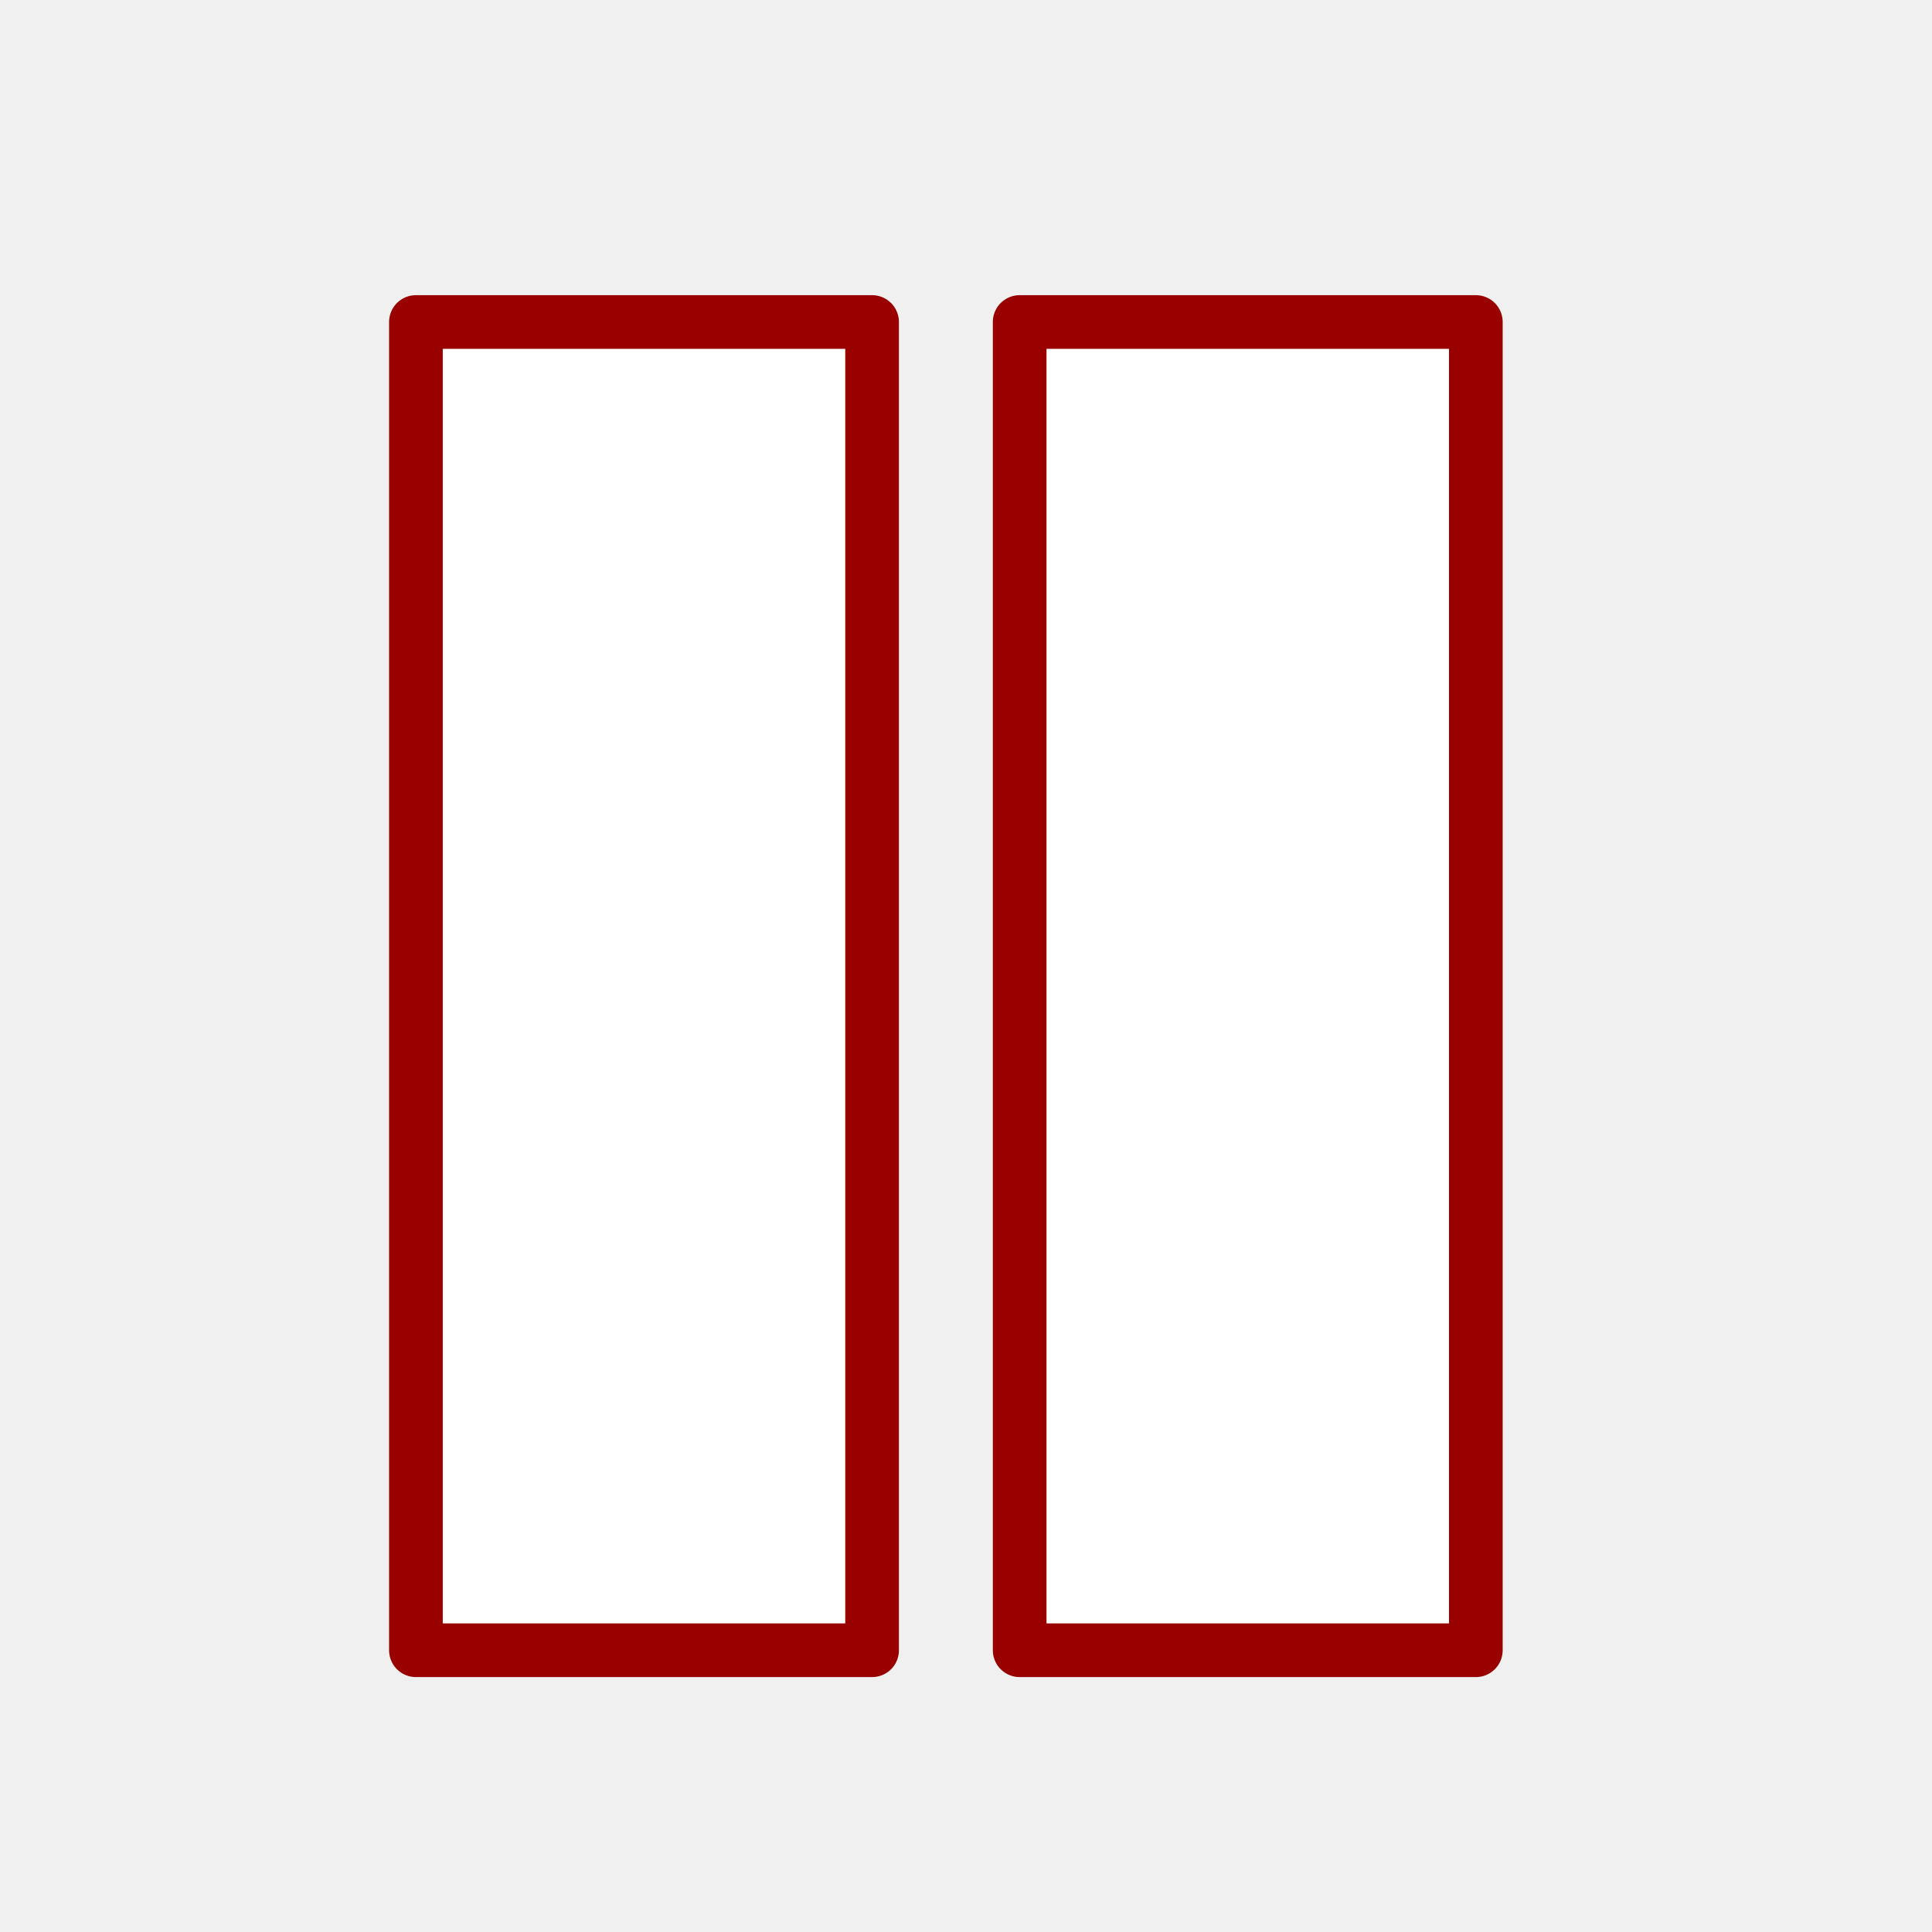
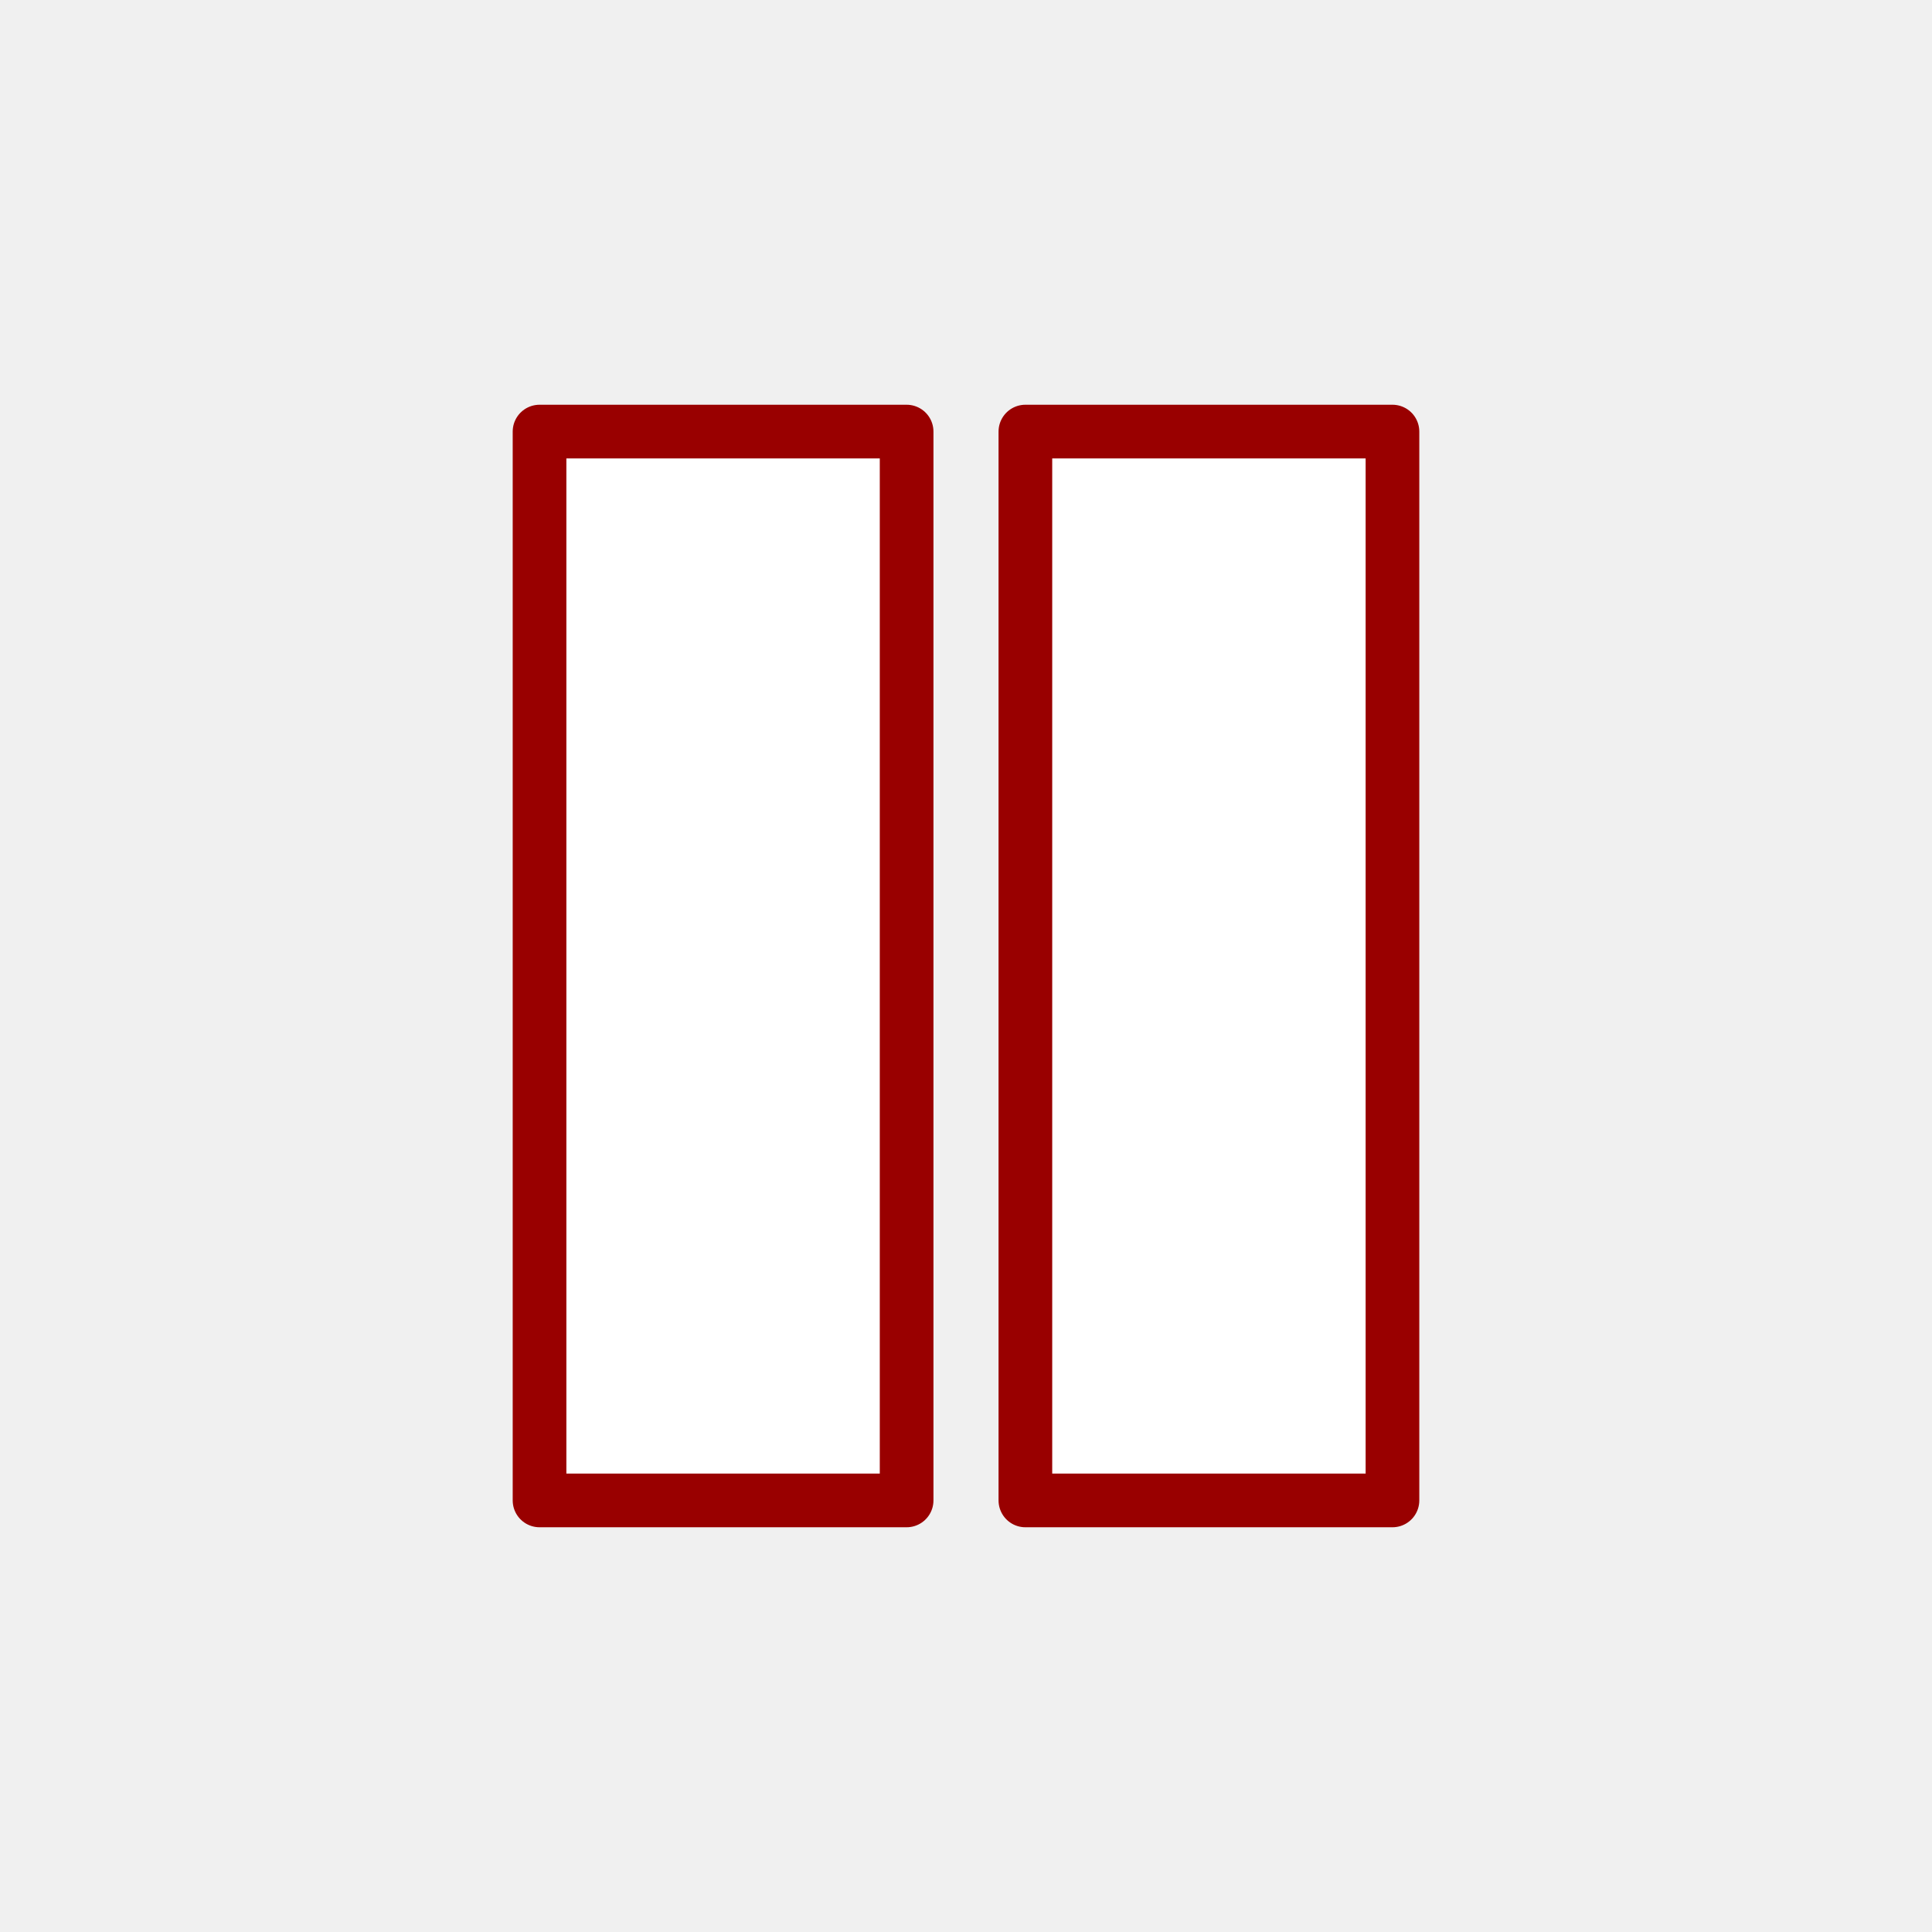
- <svg xmlns="http://www.w3.org/2000/svg" version="1.1" id="Layer_1" x="0px" y="0px" width="144px" height="144px" viewBox="0 0 144 144" enable-background="new 0 0 144 144" xml:space="preserve">
-   <g>
+ <svg xmlns="http://www.w3.org/2000/svg" version="1.1" x="0px" y="0px" width="144px" height="144px" viewBox="0 0 144 144" enable-background="new 0 0 144 144" xml:space="preserve">
+   <g id="Layer_1">
    <g>
-       <rect x="31" y="24" fill="#FFFFFF" stroke="#990000" stroke-width="4" stroke-linecap="round" stroke-linejoin="round" stroke-miterlimit="10" width="34" height="99" />
+       <g>
+         <rect x="40.214" y="32.167" fill="#FFFFFF" stroke="#990000" stroke-width="4" stroke-linecap="round" stroke-linejoin="round" stroke-miterlimit="10" width="27.36" height="79.666" />
+       </g>
+       <rect x="76.426" y="32.167" fill="#FFFFFF" stroke="#990000" stroke-width="4" stroke-linecap="round" stroke-linejoin="round" stroke-miterlimit="10" width="27.36" height="79.666" />
    </g>
-     <rect x="76" y="24" fill="#FFFFFF" stroke="#990000" stroke-width="4" stroke-linecap="round" stroke-linejoin="round" stroke-miterlimit="10" width="34" height="99" />
+   </g>
+   <g id="Layer_2" display="none">
+     <g display="inline">
+ 	</g>
  </g>
</svg>
